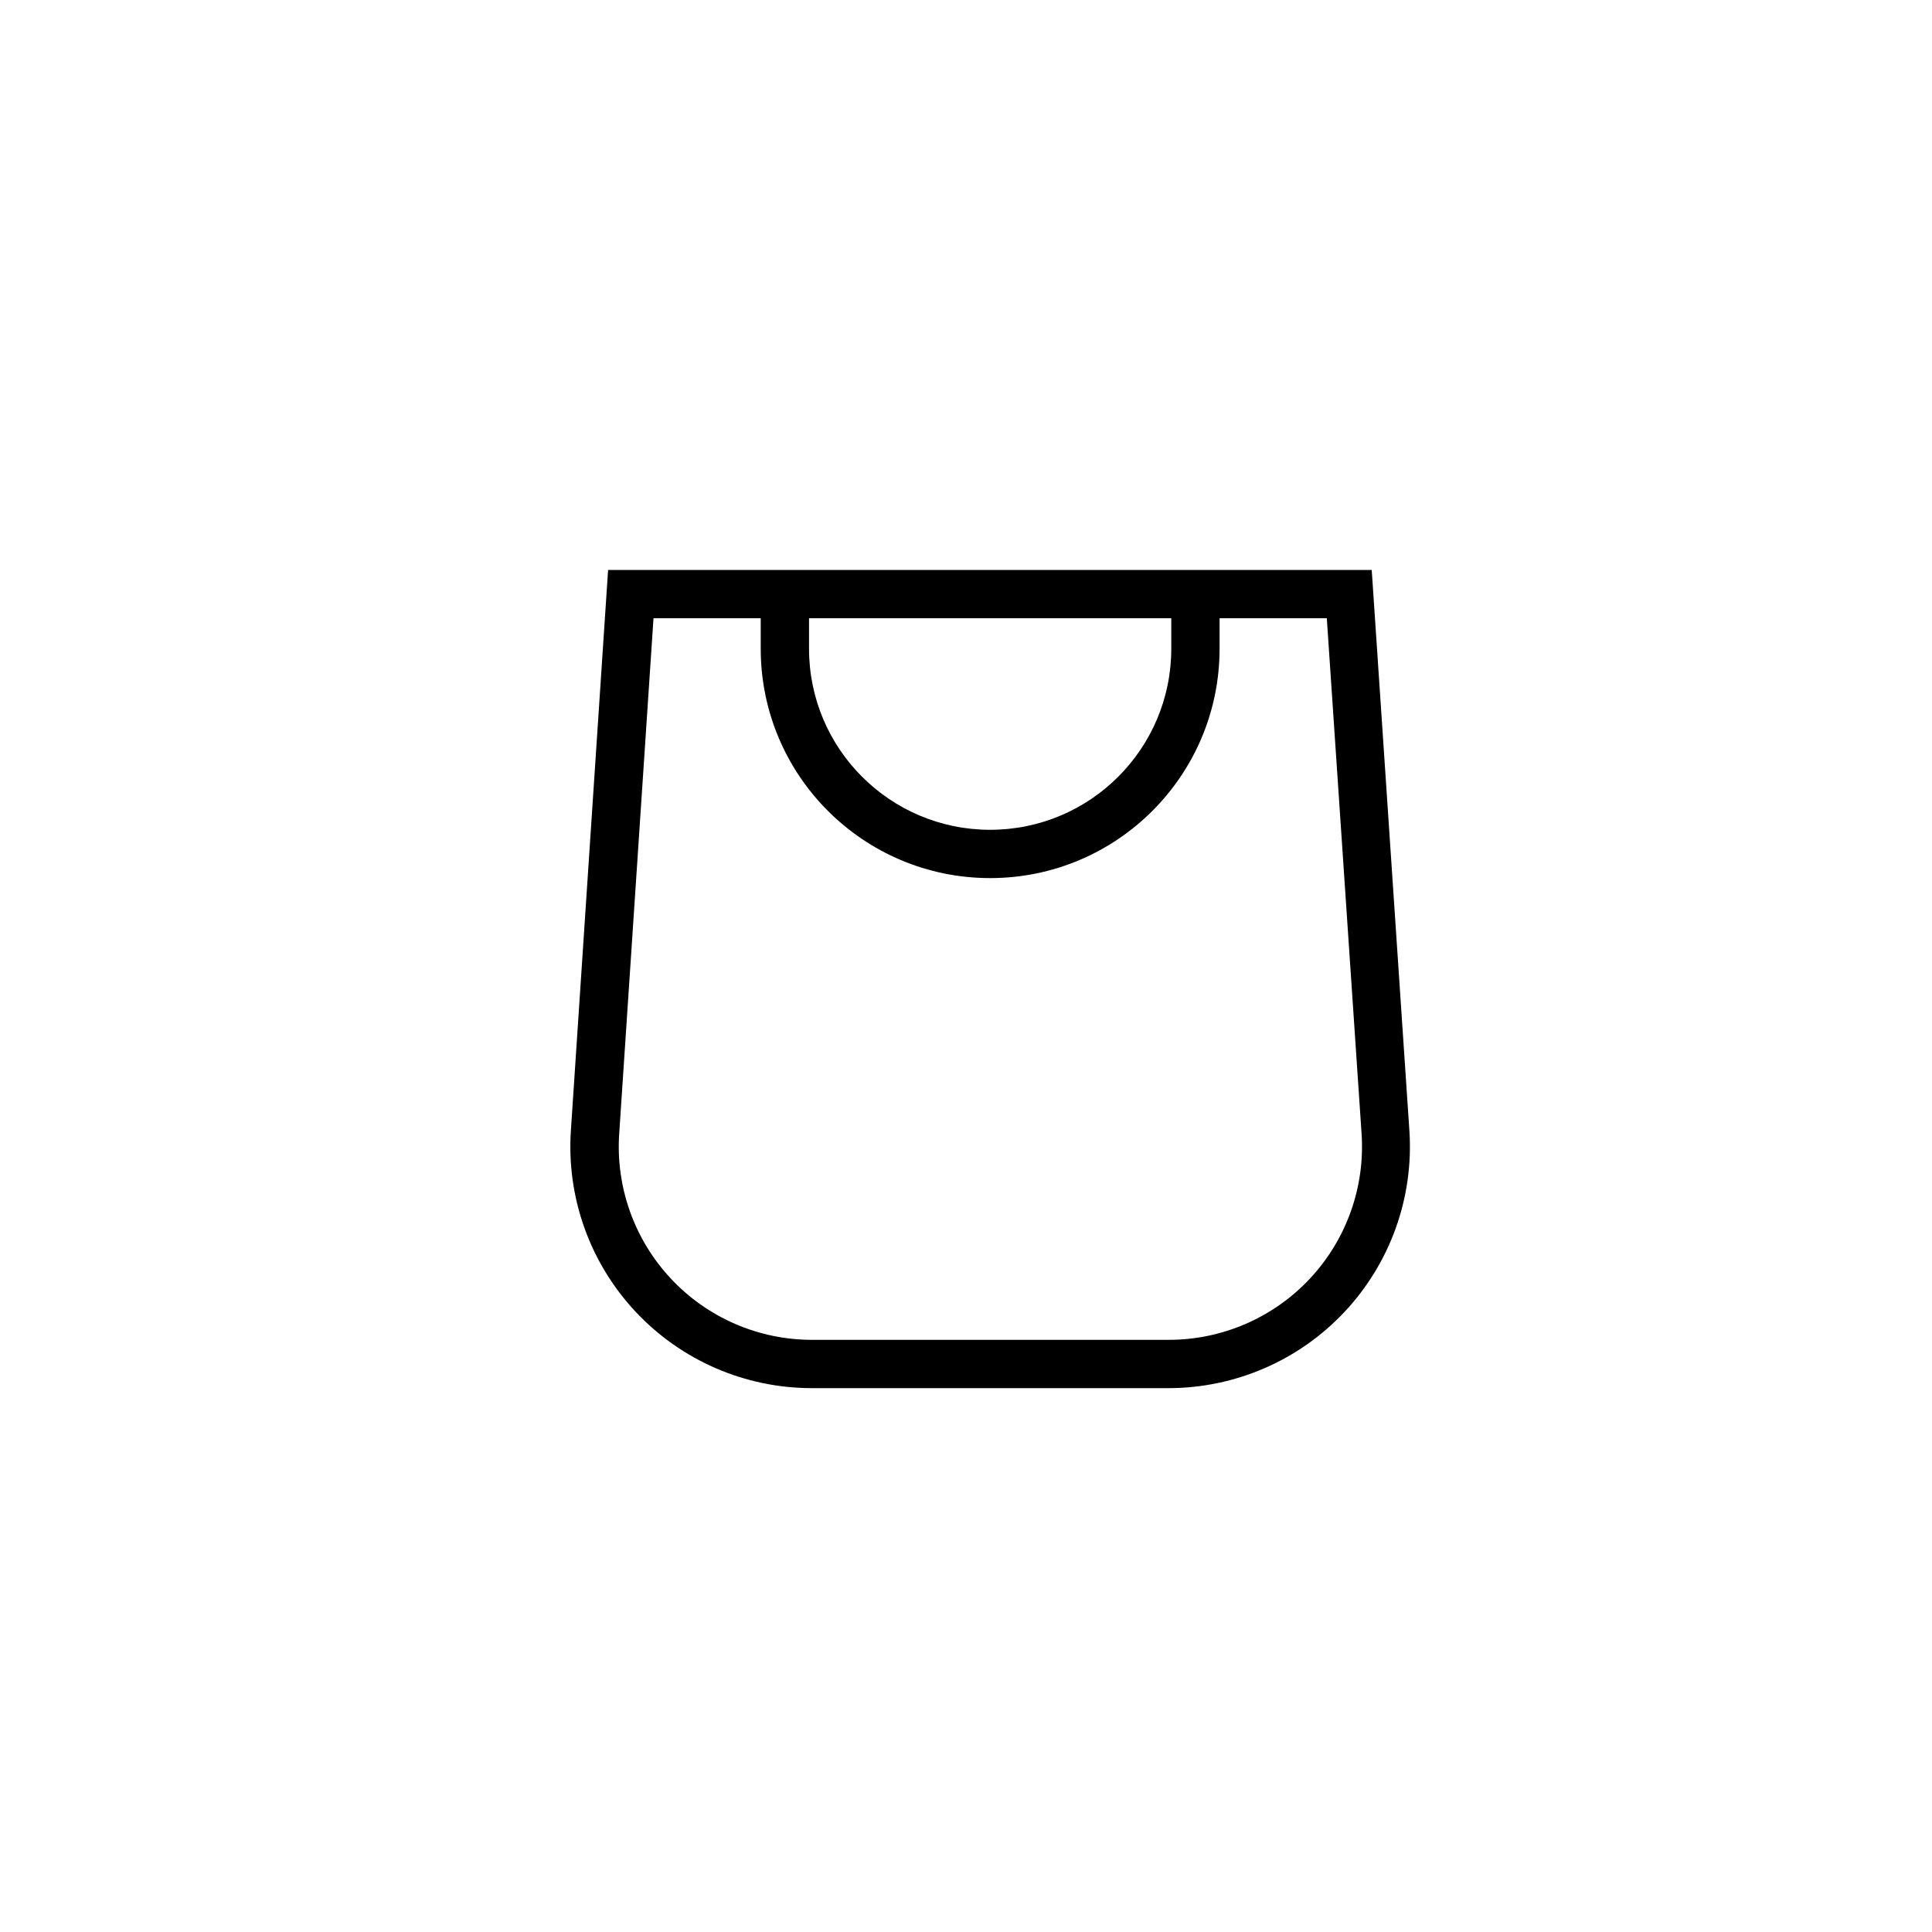
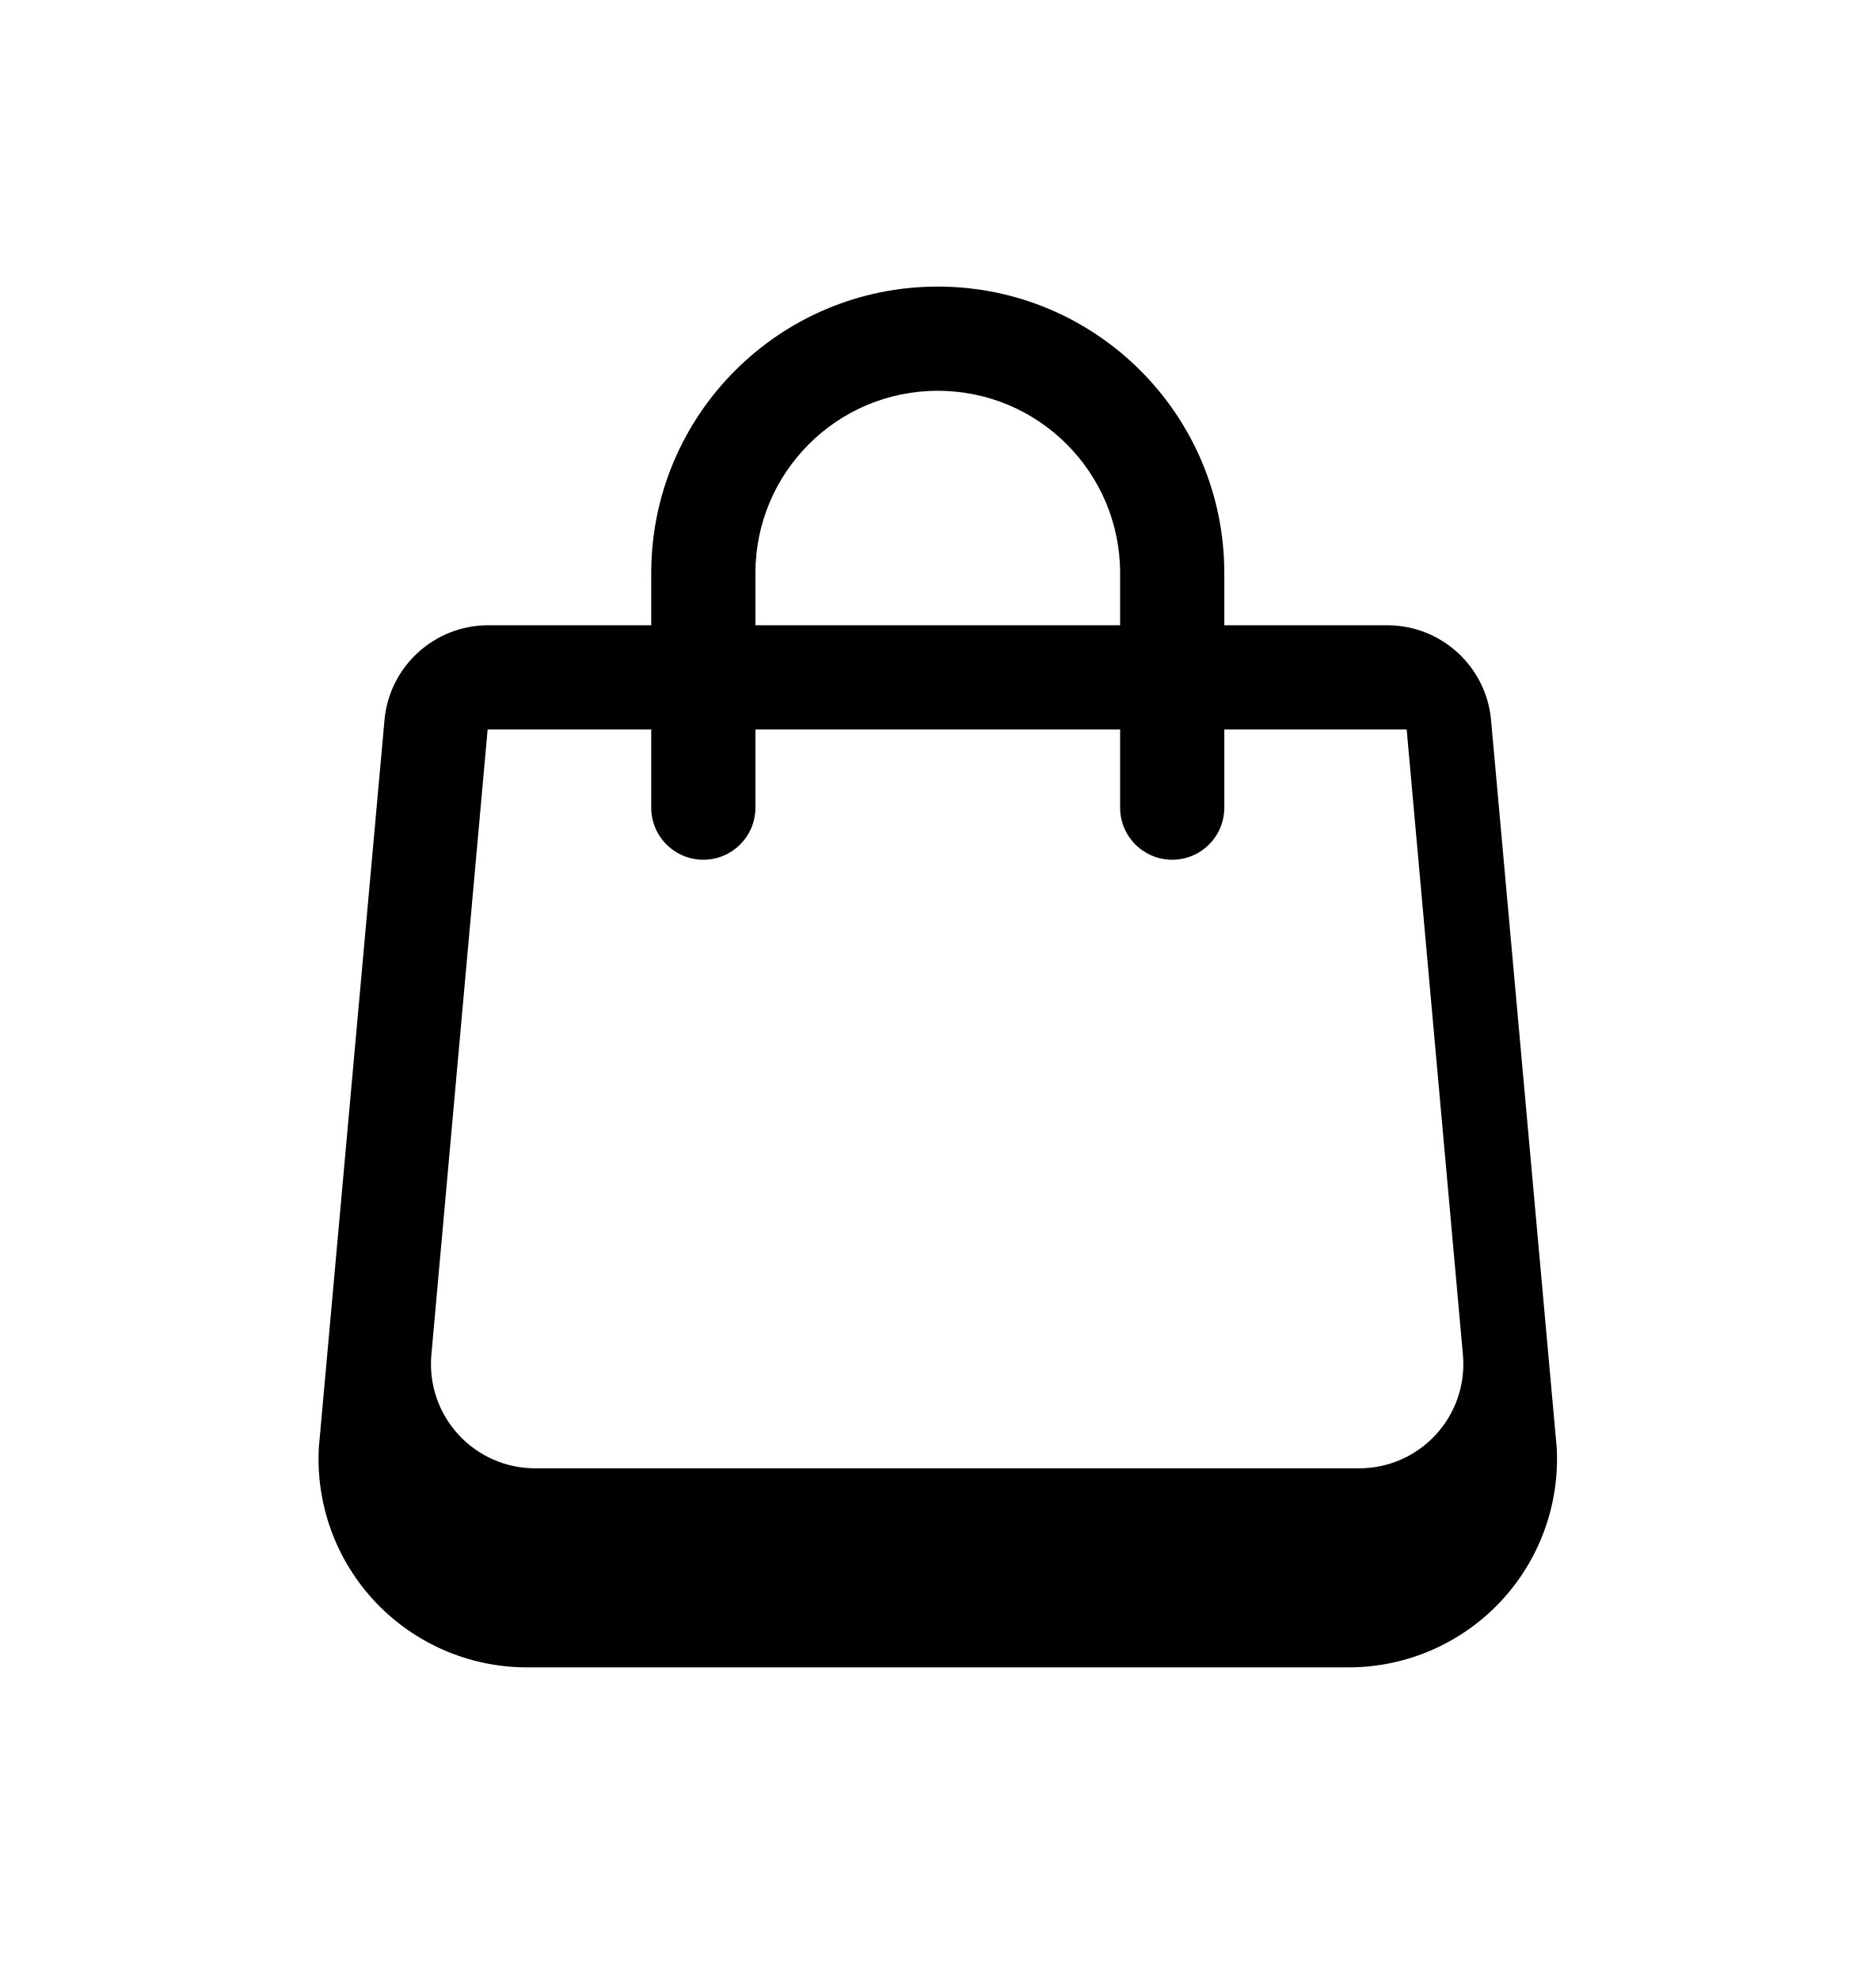
- <svg xmlns="http://www.w3.org/2000/svg" fill="none" class="icon icon-cart-empty" viewBox="0 0 40 40">
-   <path fill="currentColor" fill-rule="evenodd" d="M15.75 11.8h-3.16l-.77 11.6a5 5 0 0 0 4.99 5.34h7.38a5 5 0 0 0 4.99-5.33L28.4 11.8zm0 1h-2.22l-.71 10.67a4 4 0 0 0 3.99 4.27h7.38a4 4 0 0 0 4-4.27l-.72-10.67h-2.22v.63a4.75 4.75 0 1 1-9.5 0zm8.5 0h-7.5v.63a3.75 3.75 0 1 0 7.5 0z" />
+ <svg xmlns="http://www.w3.org/2000/svg" fill="none" class="icon icon-cart-empty" viewBox="0 0 18 19">
+   <path fill="currentColor" fill-rule="evenodd" d="M6.25 5.5a2.75 2.75 0 1 1 5.5 0v.5h1.57a1 1 0 0 1 .99.91l.63 6.98A2 2 0 0 1 12.95 16H5.05a2 2 0 0 1-1.99-2.11l.63-6.98a1 1 0 0 1 .99-.91h1.57zm1 0v.5h3.5v-.5a1.75 1.75 0 1 0-3.5 0m-2.57 1.5-.54 6a1 1 0 0 0 1 1.09h7.9a1 1 0 0 0 1-1.09l-.54-6H11.75v.75a.5.5 0 0 1-1 0V7H7.25v.75a.5.5 0 0 1-1 0V7z" clip-rule="evenodd" />
</svg>
